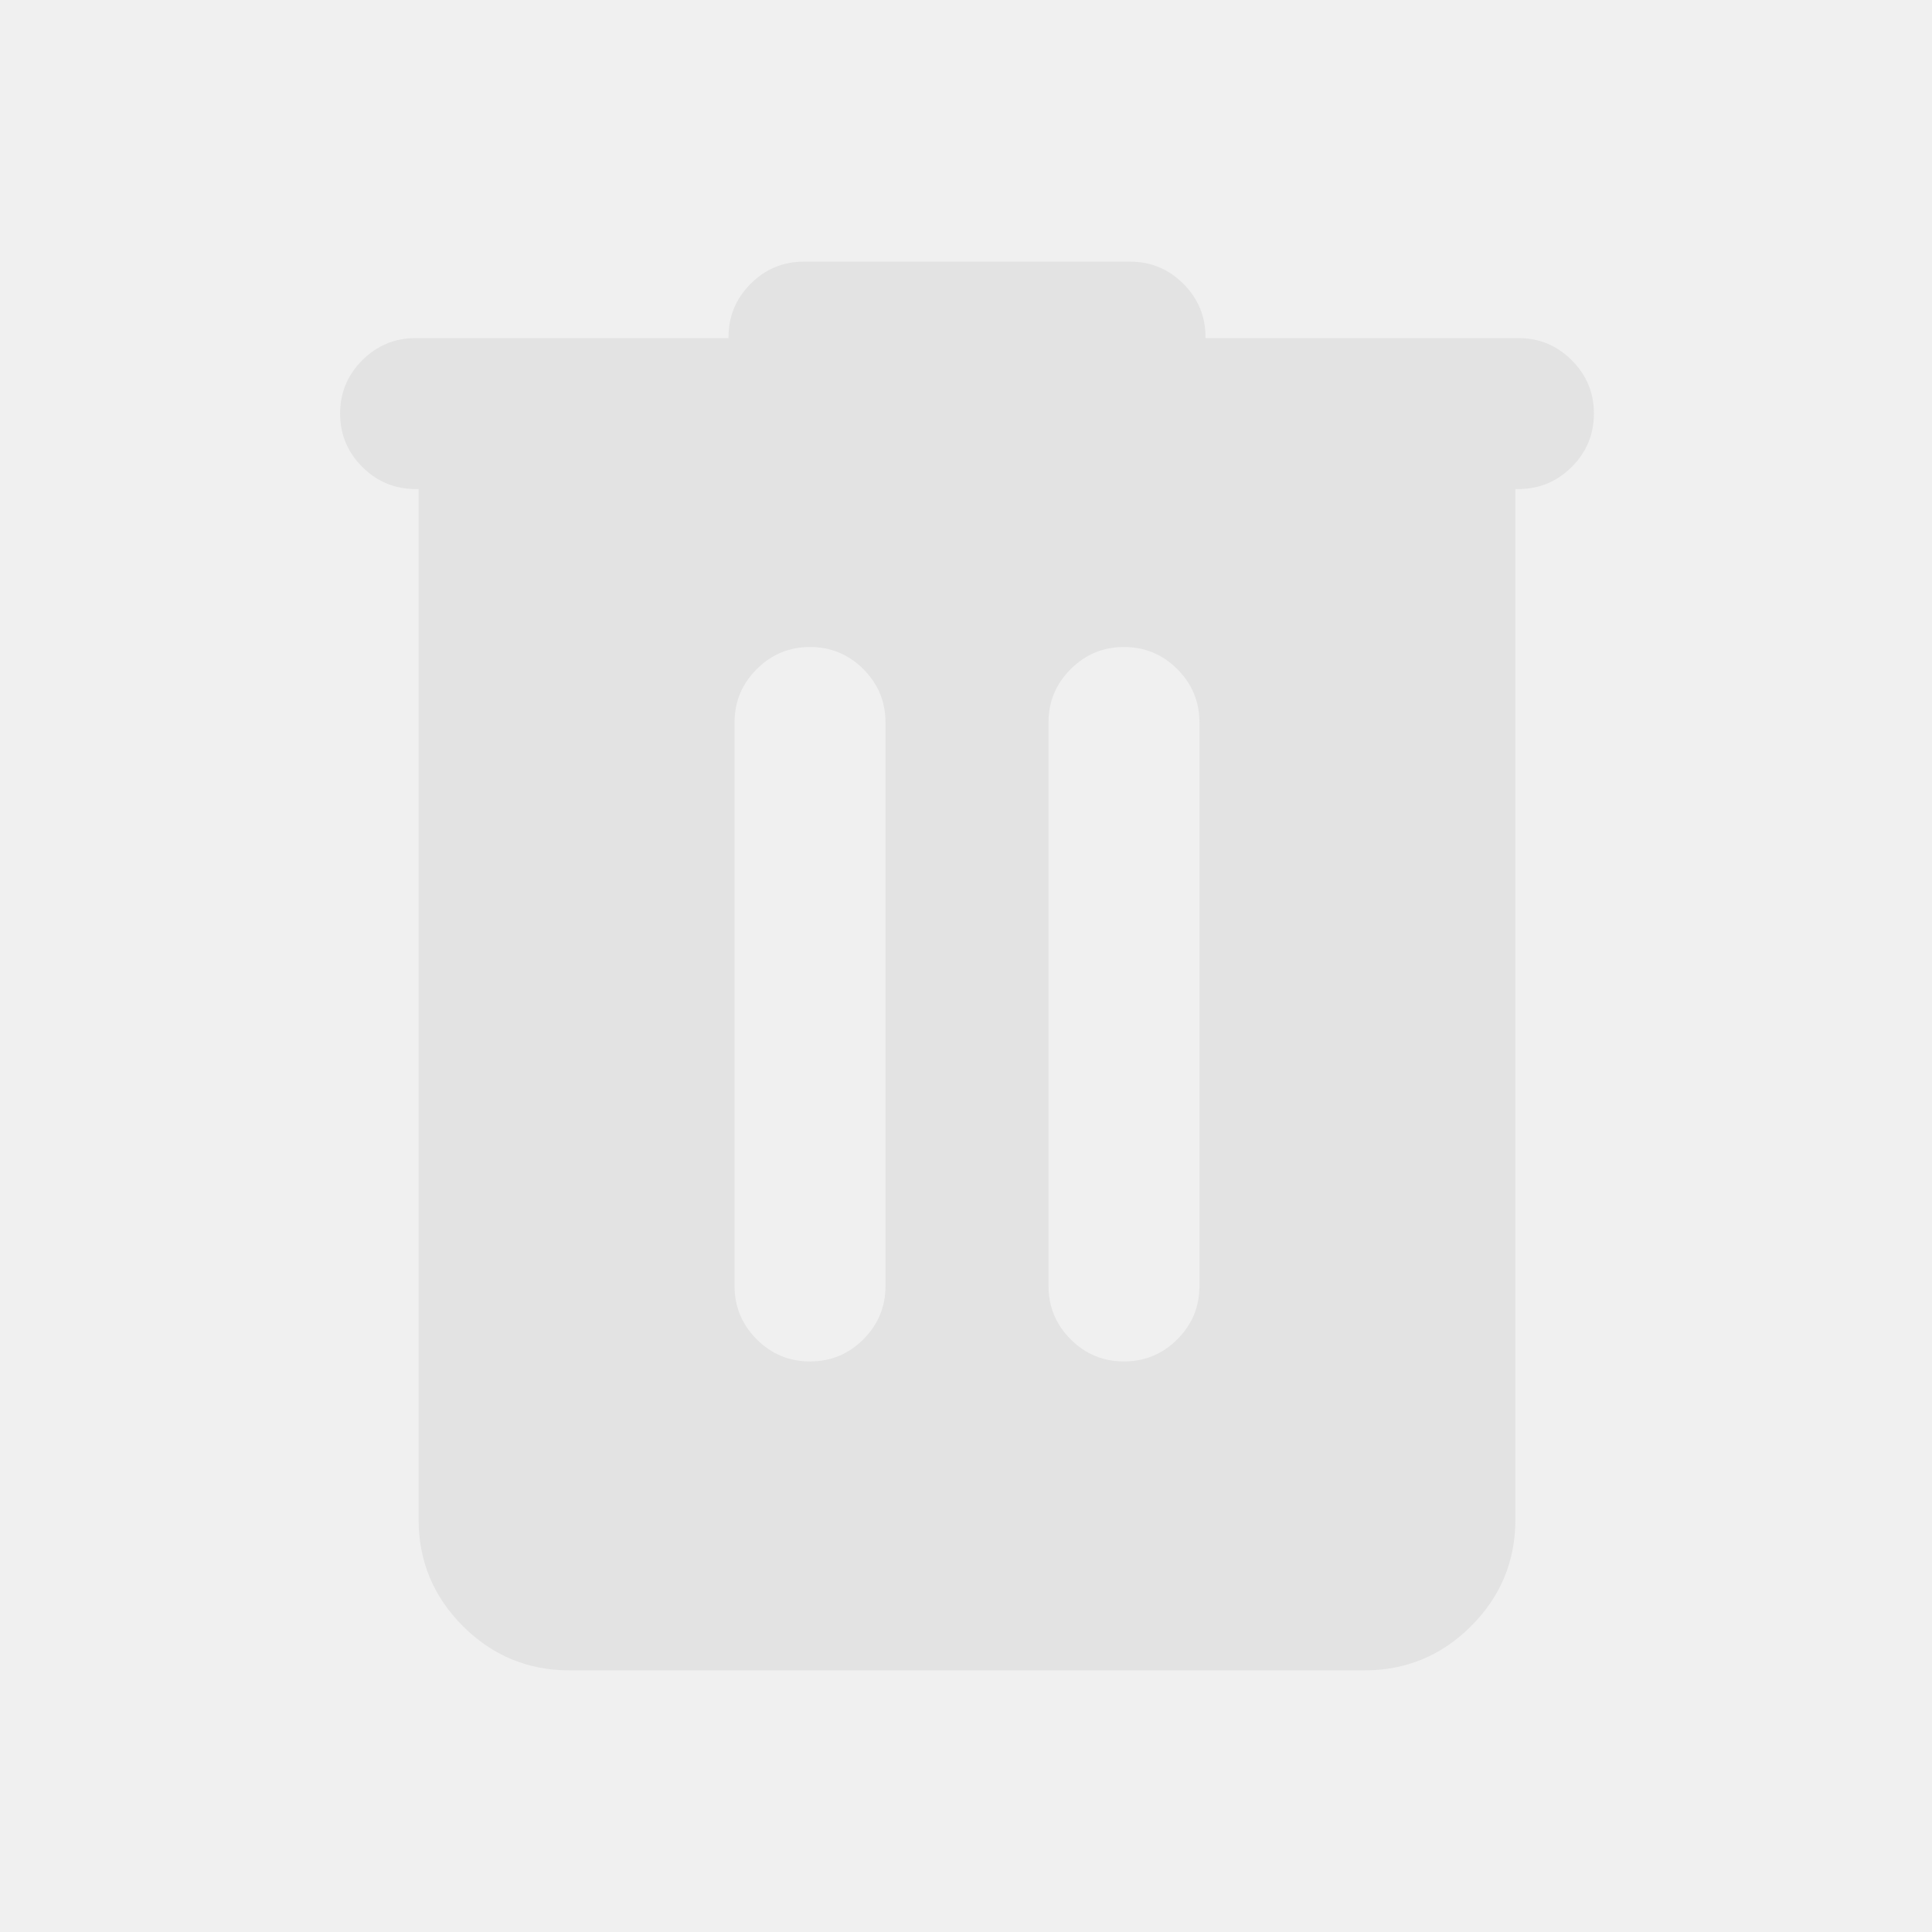
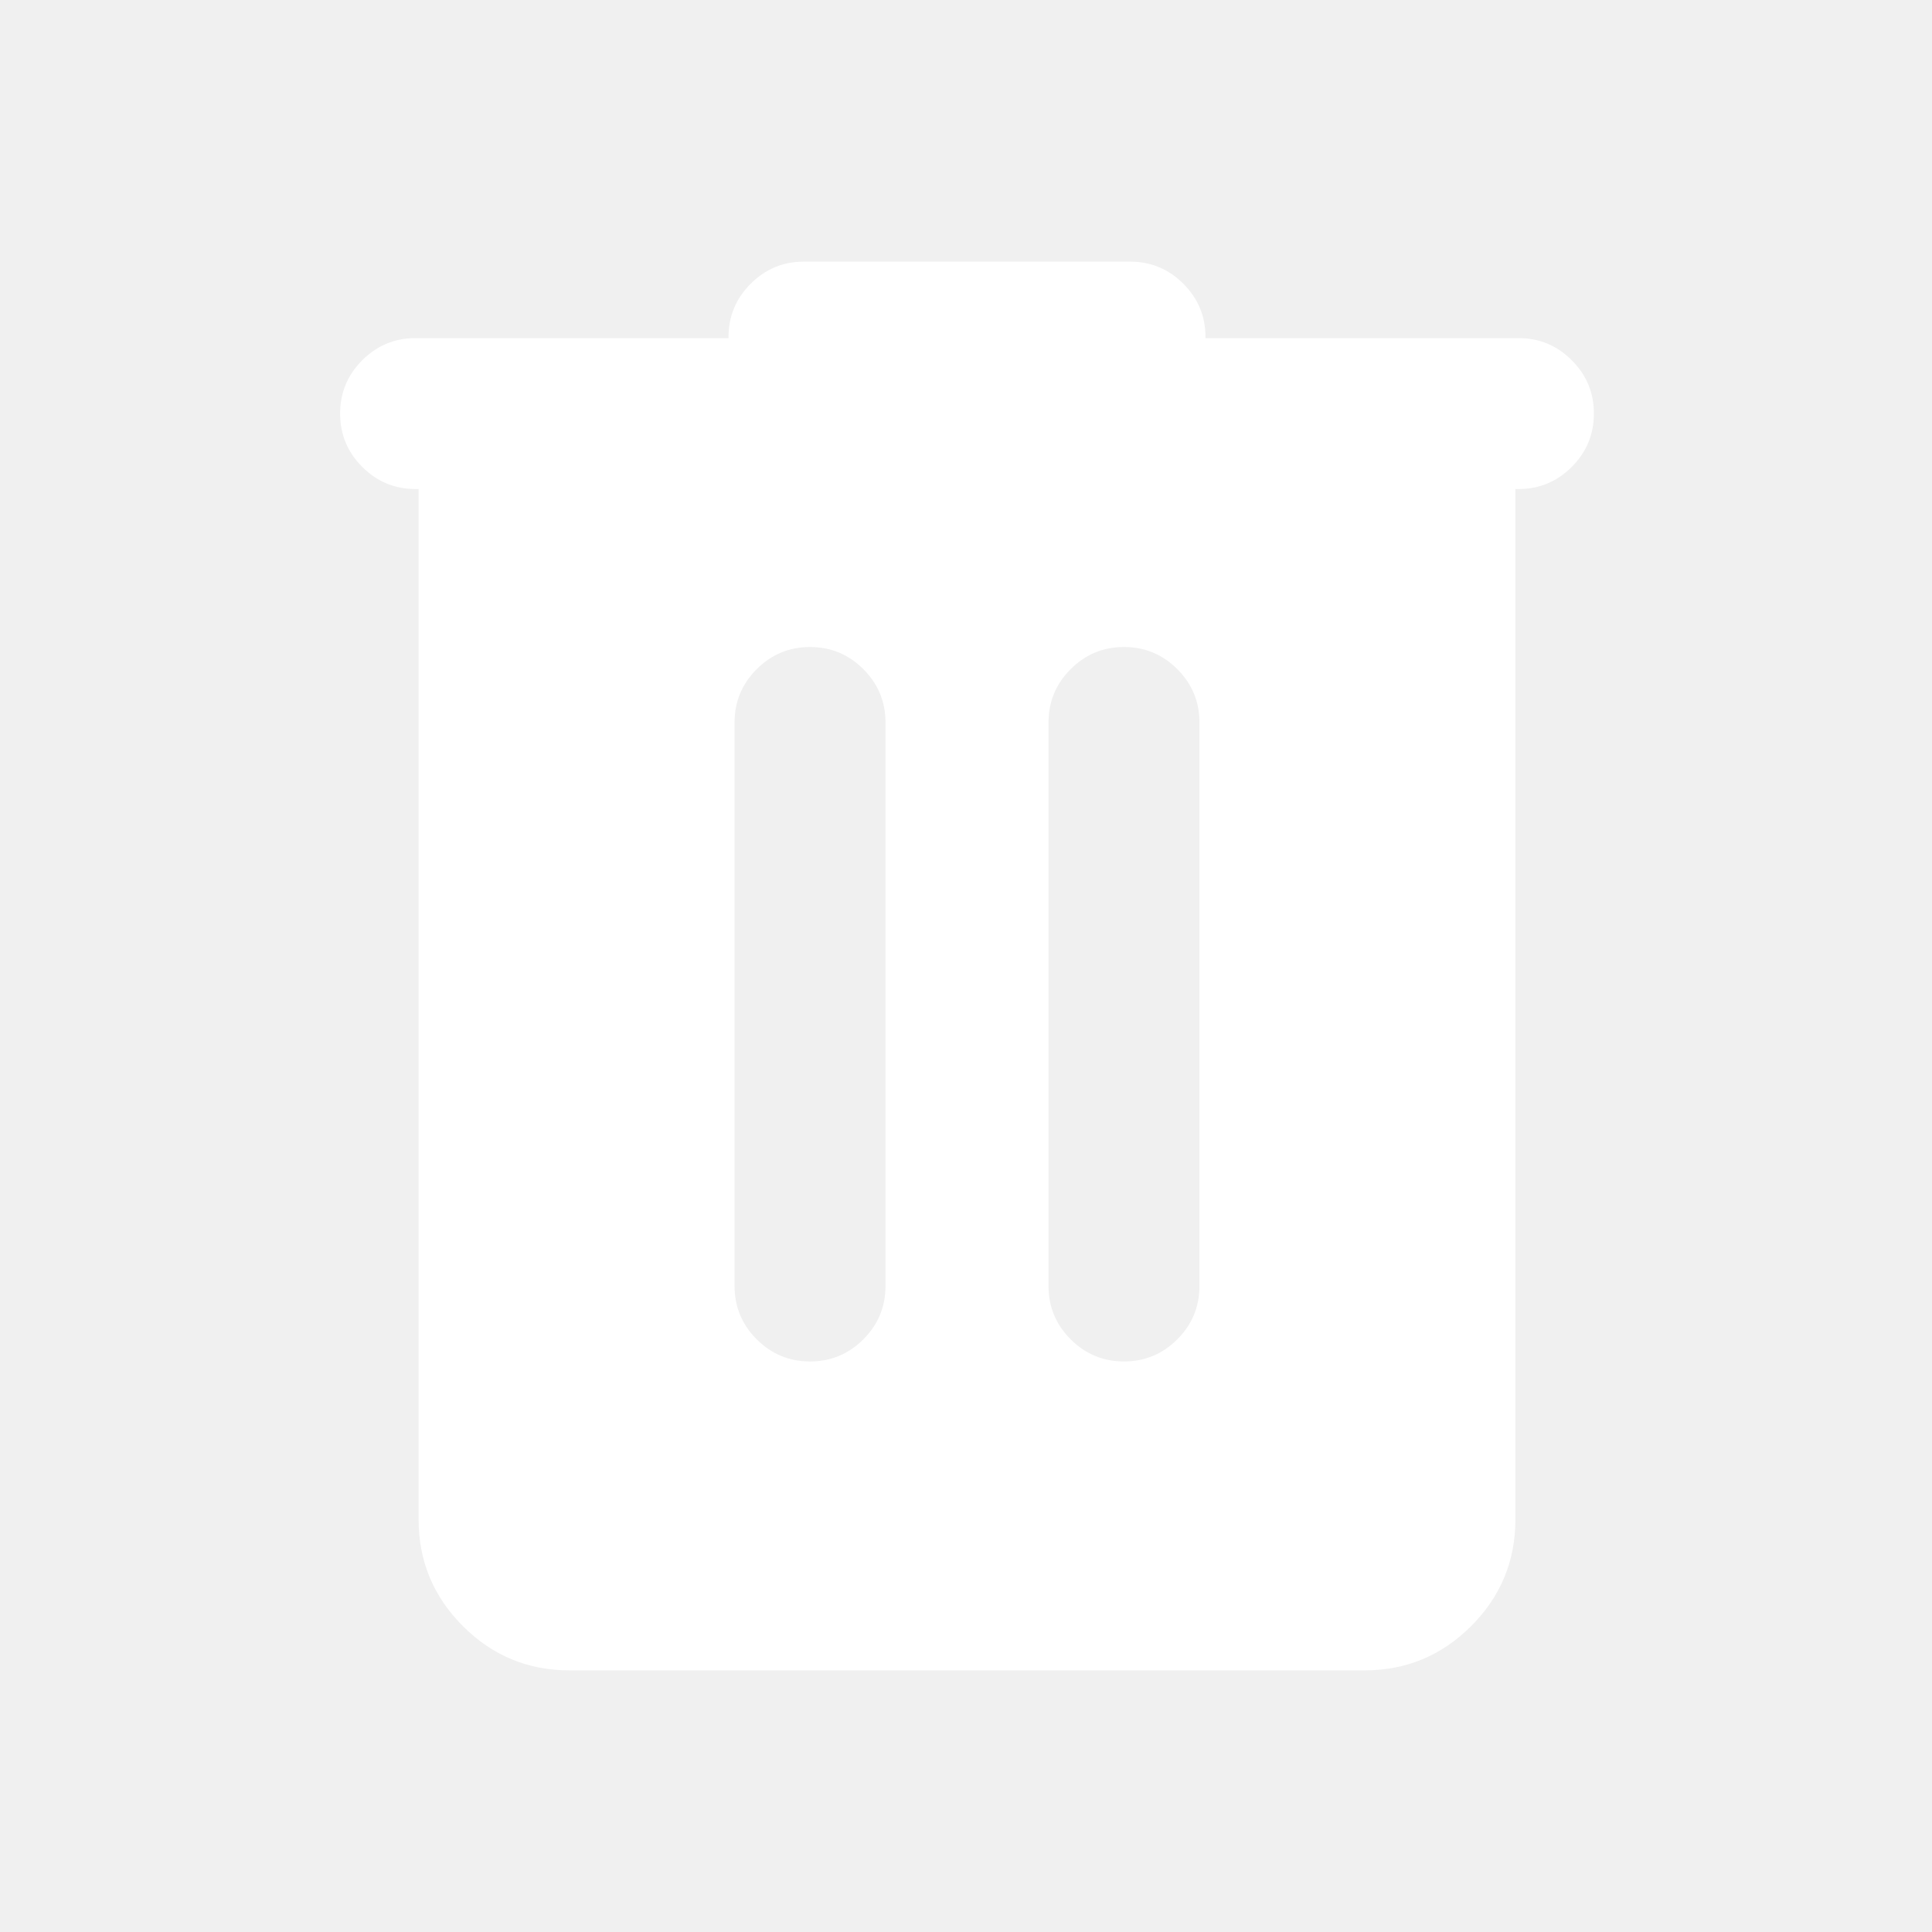
- <svg xmlns="http://www.w3.org/2000/svg" height="24px" viewBox="0 -960 960 960" width="24px" fill="#e3e3e3">
+ <svg xmlns="http://www.w3.org/2000/svg" height="24px" viewBox="0 -960 960 960" width="24px" fill="#FFFFFF">
  <path d="M283-130q-31 0-53-22t-22-53v-512h-1.5q-15.5 0-26.5-11t-11-26.5q0-15.5 11-26.5t26.5-11H362v-.5q0-15.5 11-26.5t26.5-11h162q15.5 0 26.5 11t11 26.5v.5h155.5q15.5 0 26.5 11t11 26.5q0 15.5-11 26.5t-26.5 11H753v512q0 31-22 53t-53 22H283Zm119.5-153.5q15.5 0 26.5-11t11-26.5v-280q0-15.5-11-26.5t-26.5-11q-15.5 0-26.5 11T365-601v280q0 15.5 11 26.5t26.5 11Zm156 0q15.5 0 26.5-11t11-26.5v-280q0-15.5-11-26.5t-26.5-11q-15.5 0-26.5 11T521-601v280q0 15.5 11 26.5t26.5 11Z" />
</svg>
